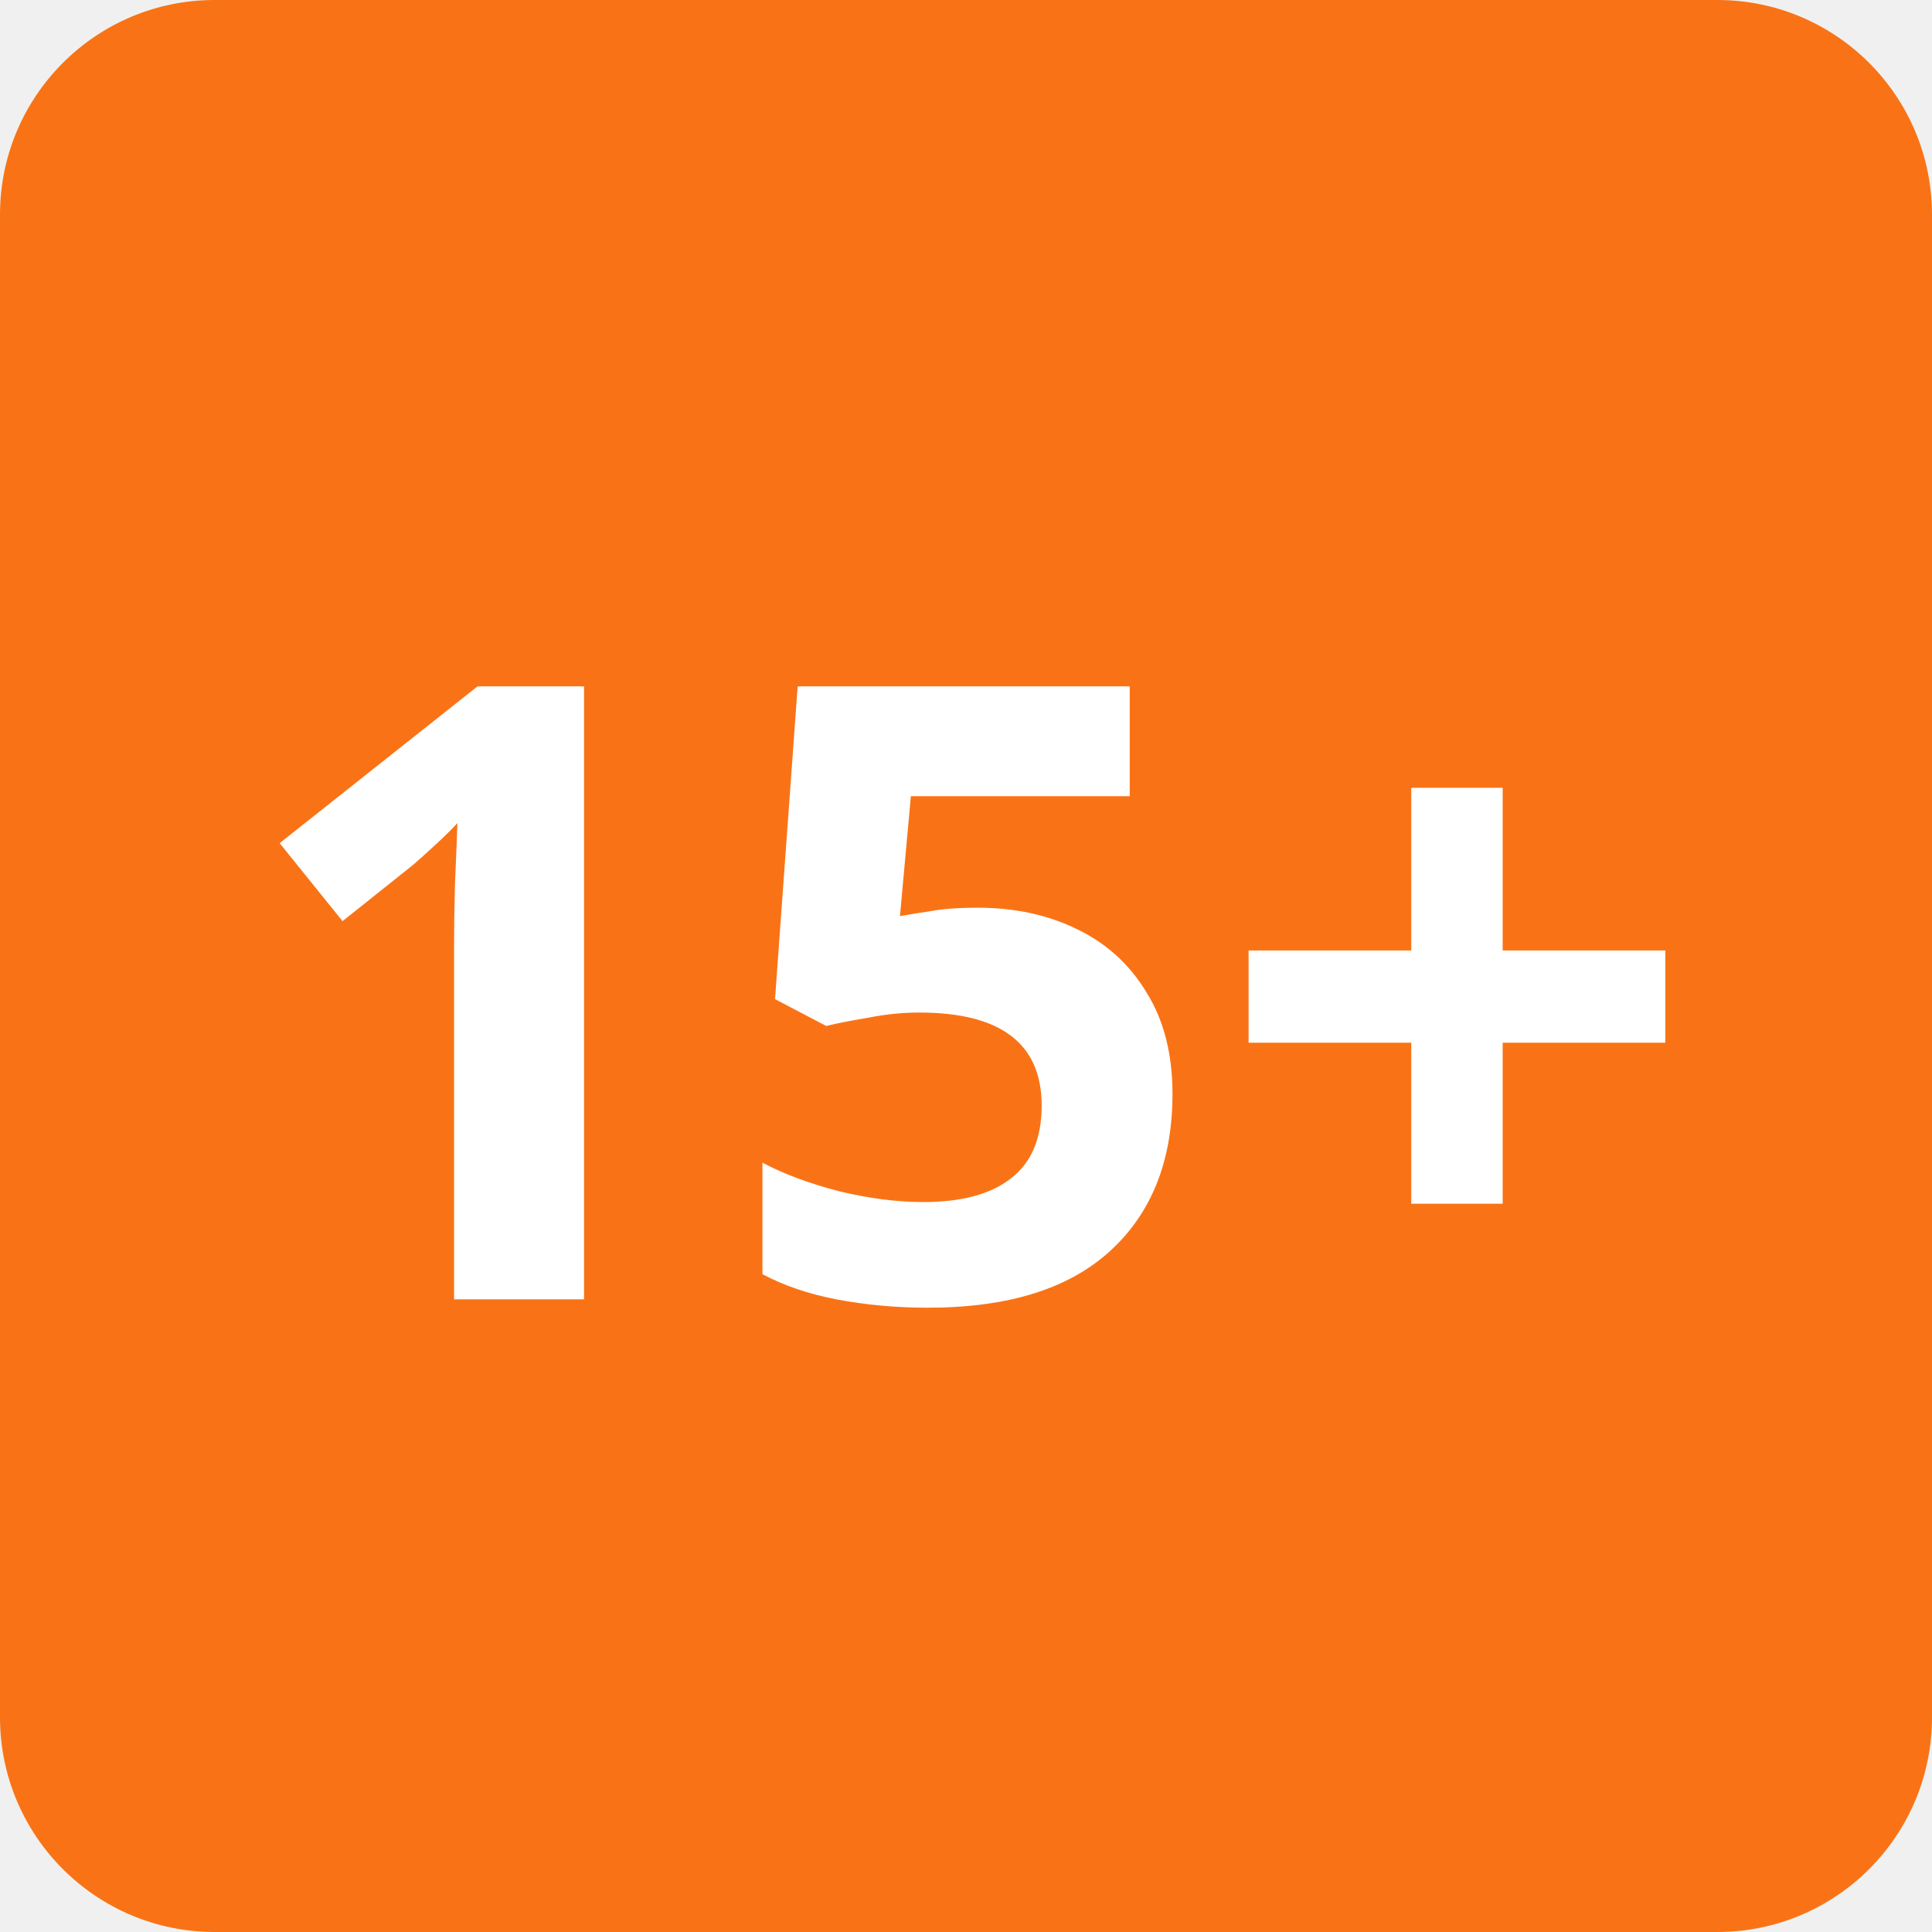
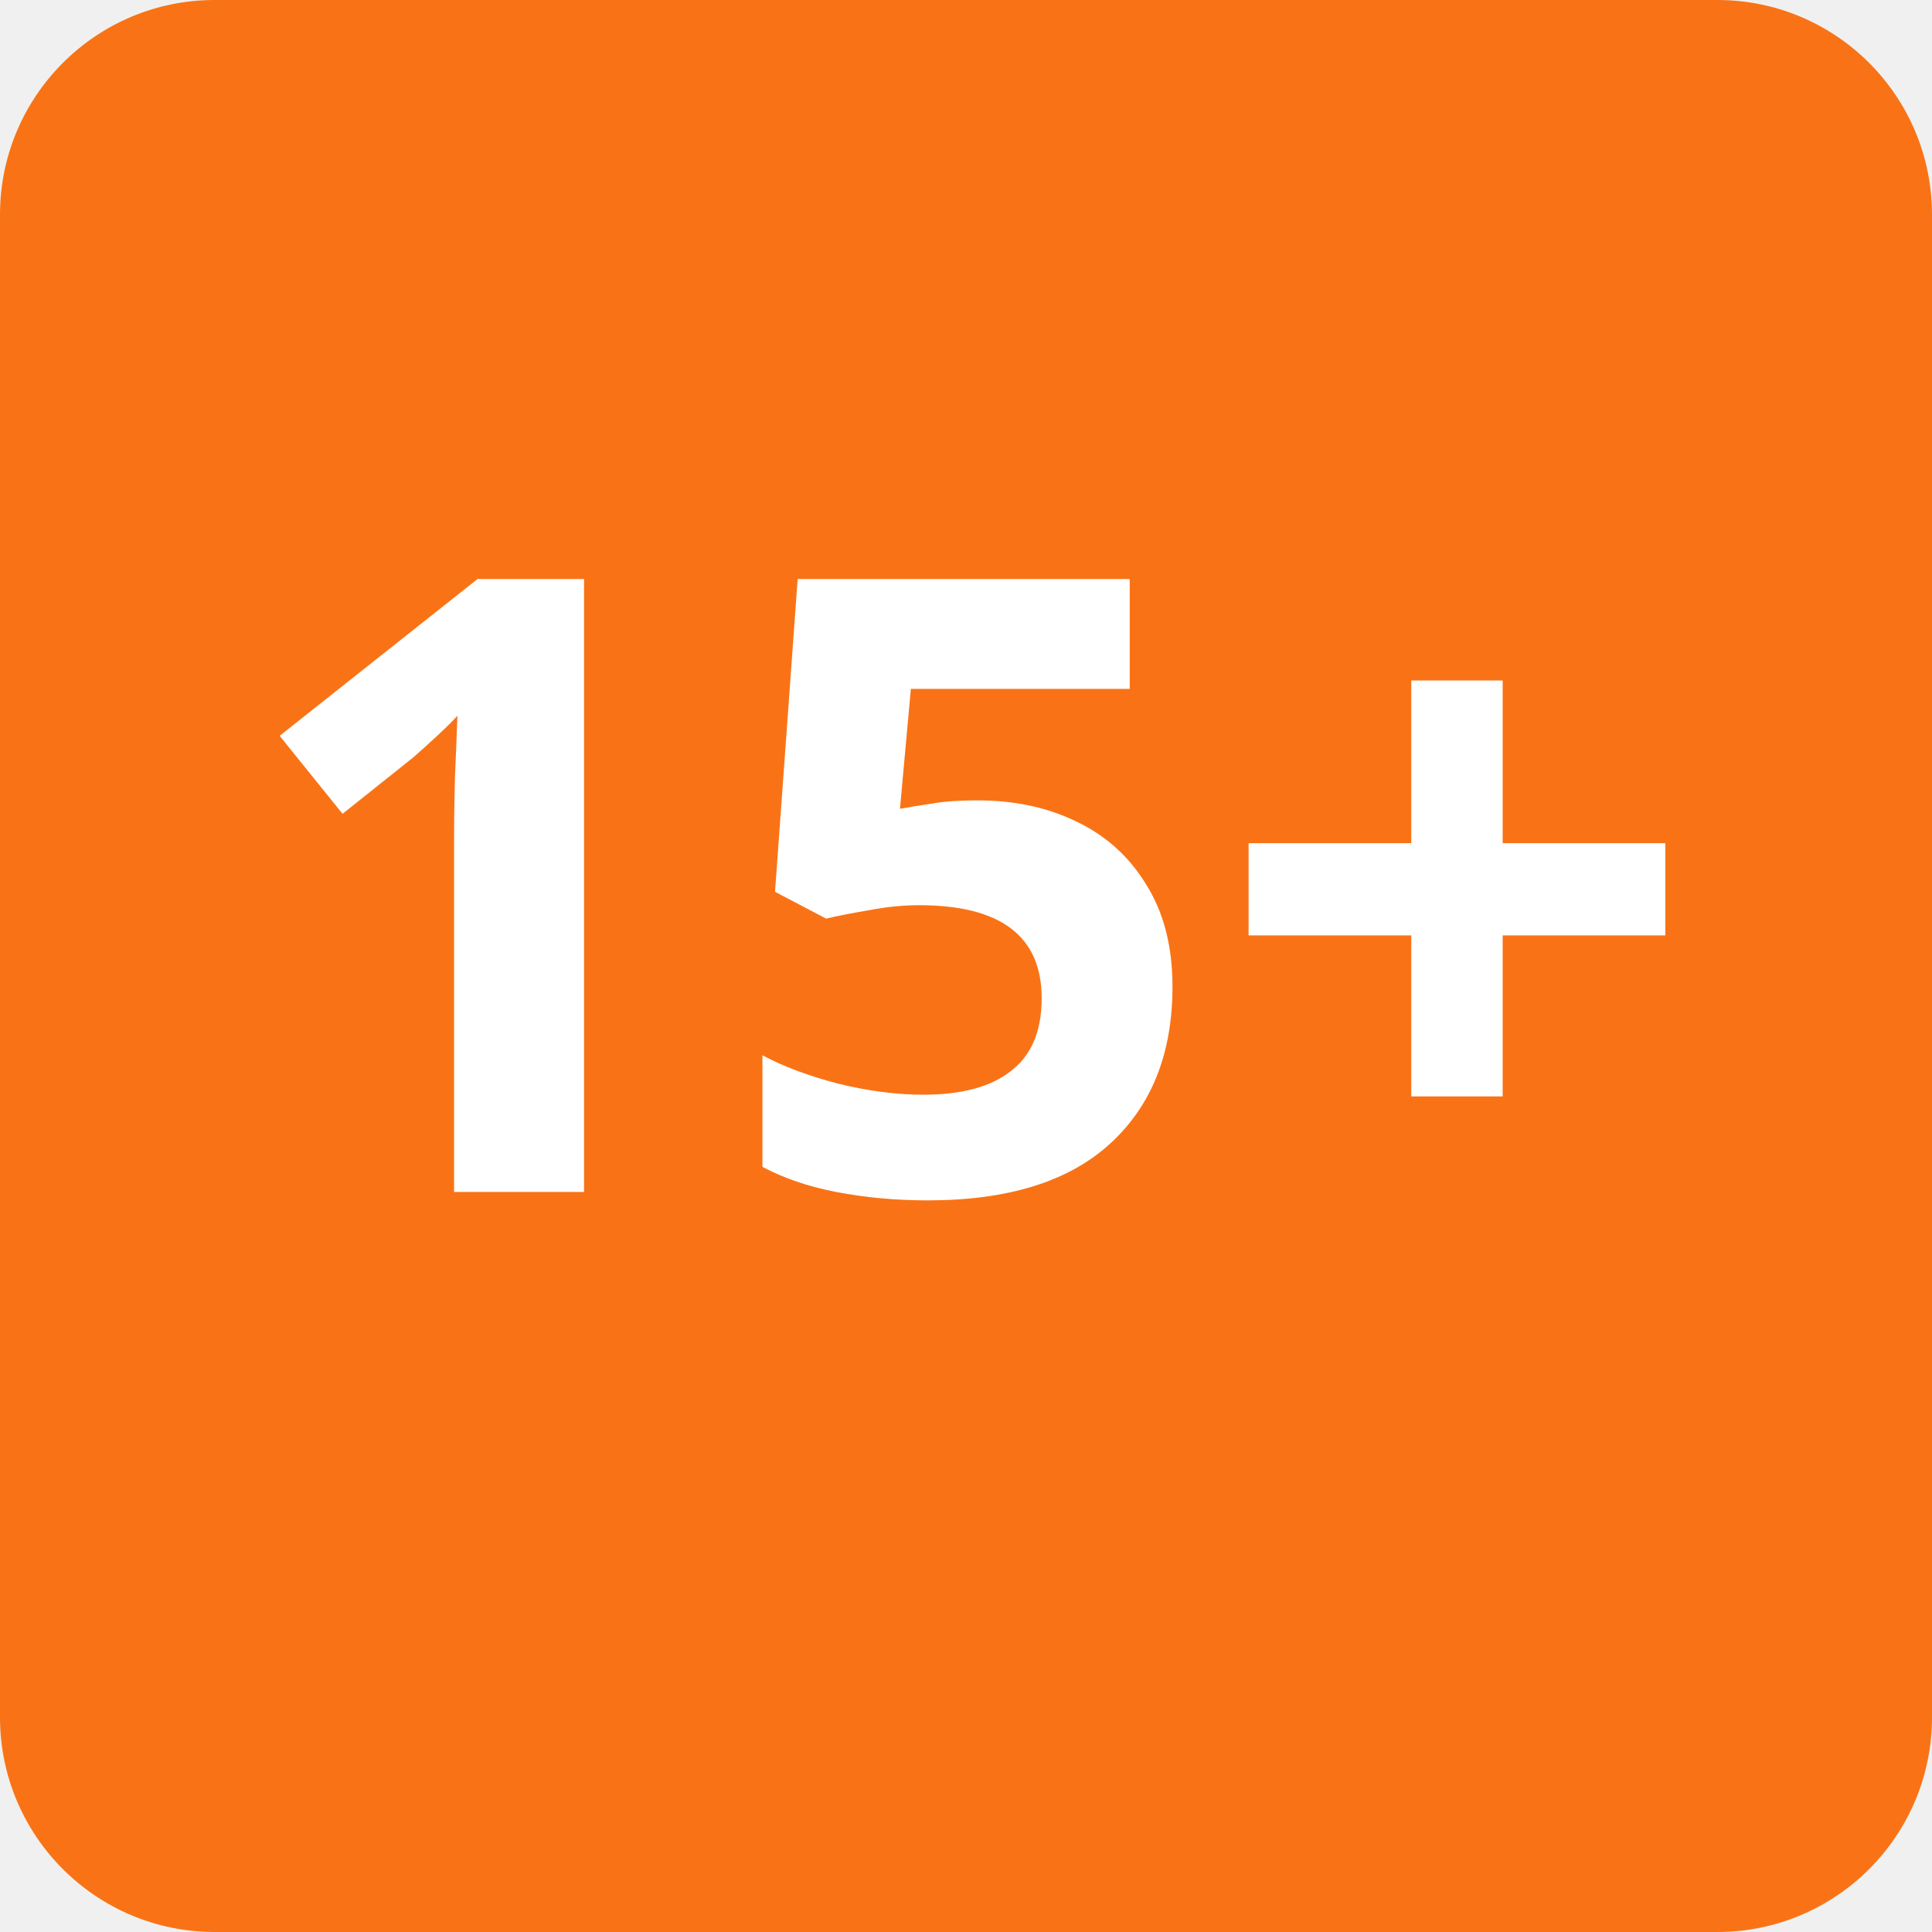
<svg xmlns="http://www.w3.org/2000/svg" viewBox="0 0 36 36">
  <rect width="36" height="36" rx="4" fill="#f97316" />
-   <text x="18" y="18" text-anchor="middle" dominant-baseline="central" font-family="system-ui,sans-serif" font-size="16" font-weight="bold" fill="white">15+</text>
+   <text x="18" y="16" text-anchor="middle" dominant-baseline="central" font-family="system-ui,sans-serif" font-size="16" font-weight="bold" fill="white">15+</text>
</svg>
